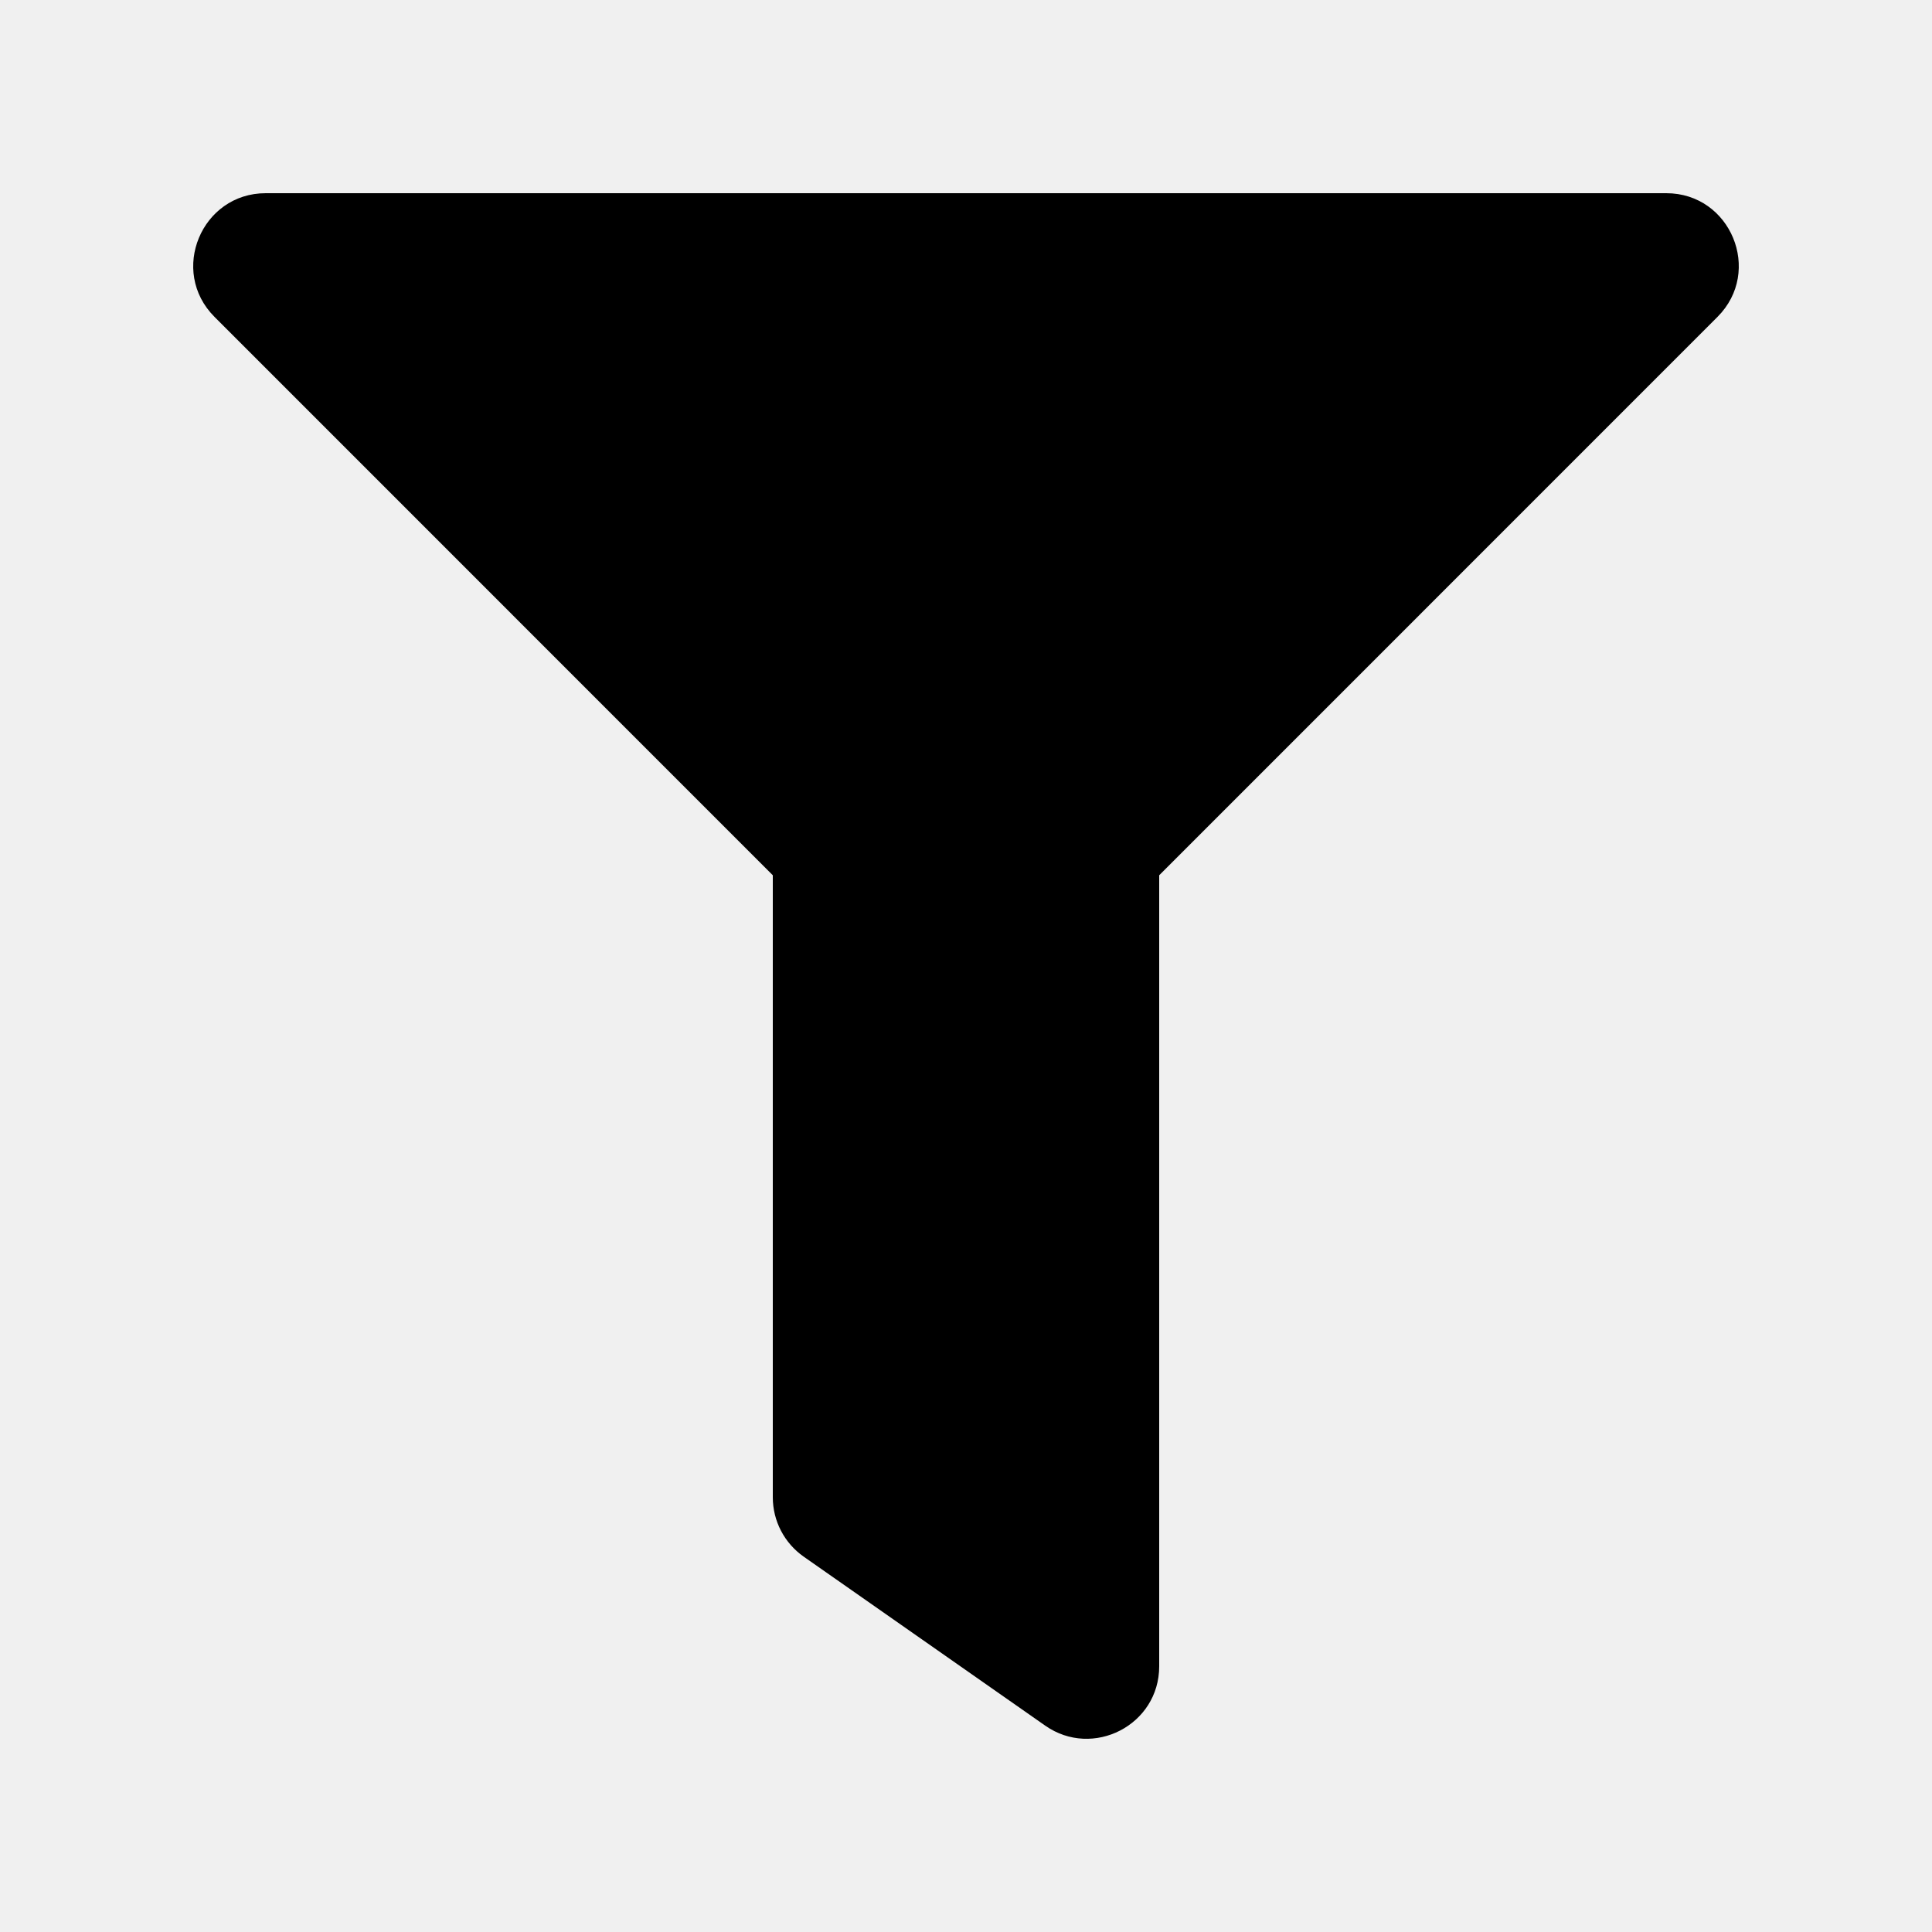
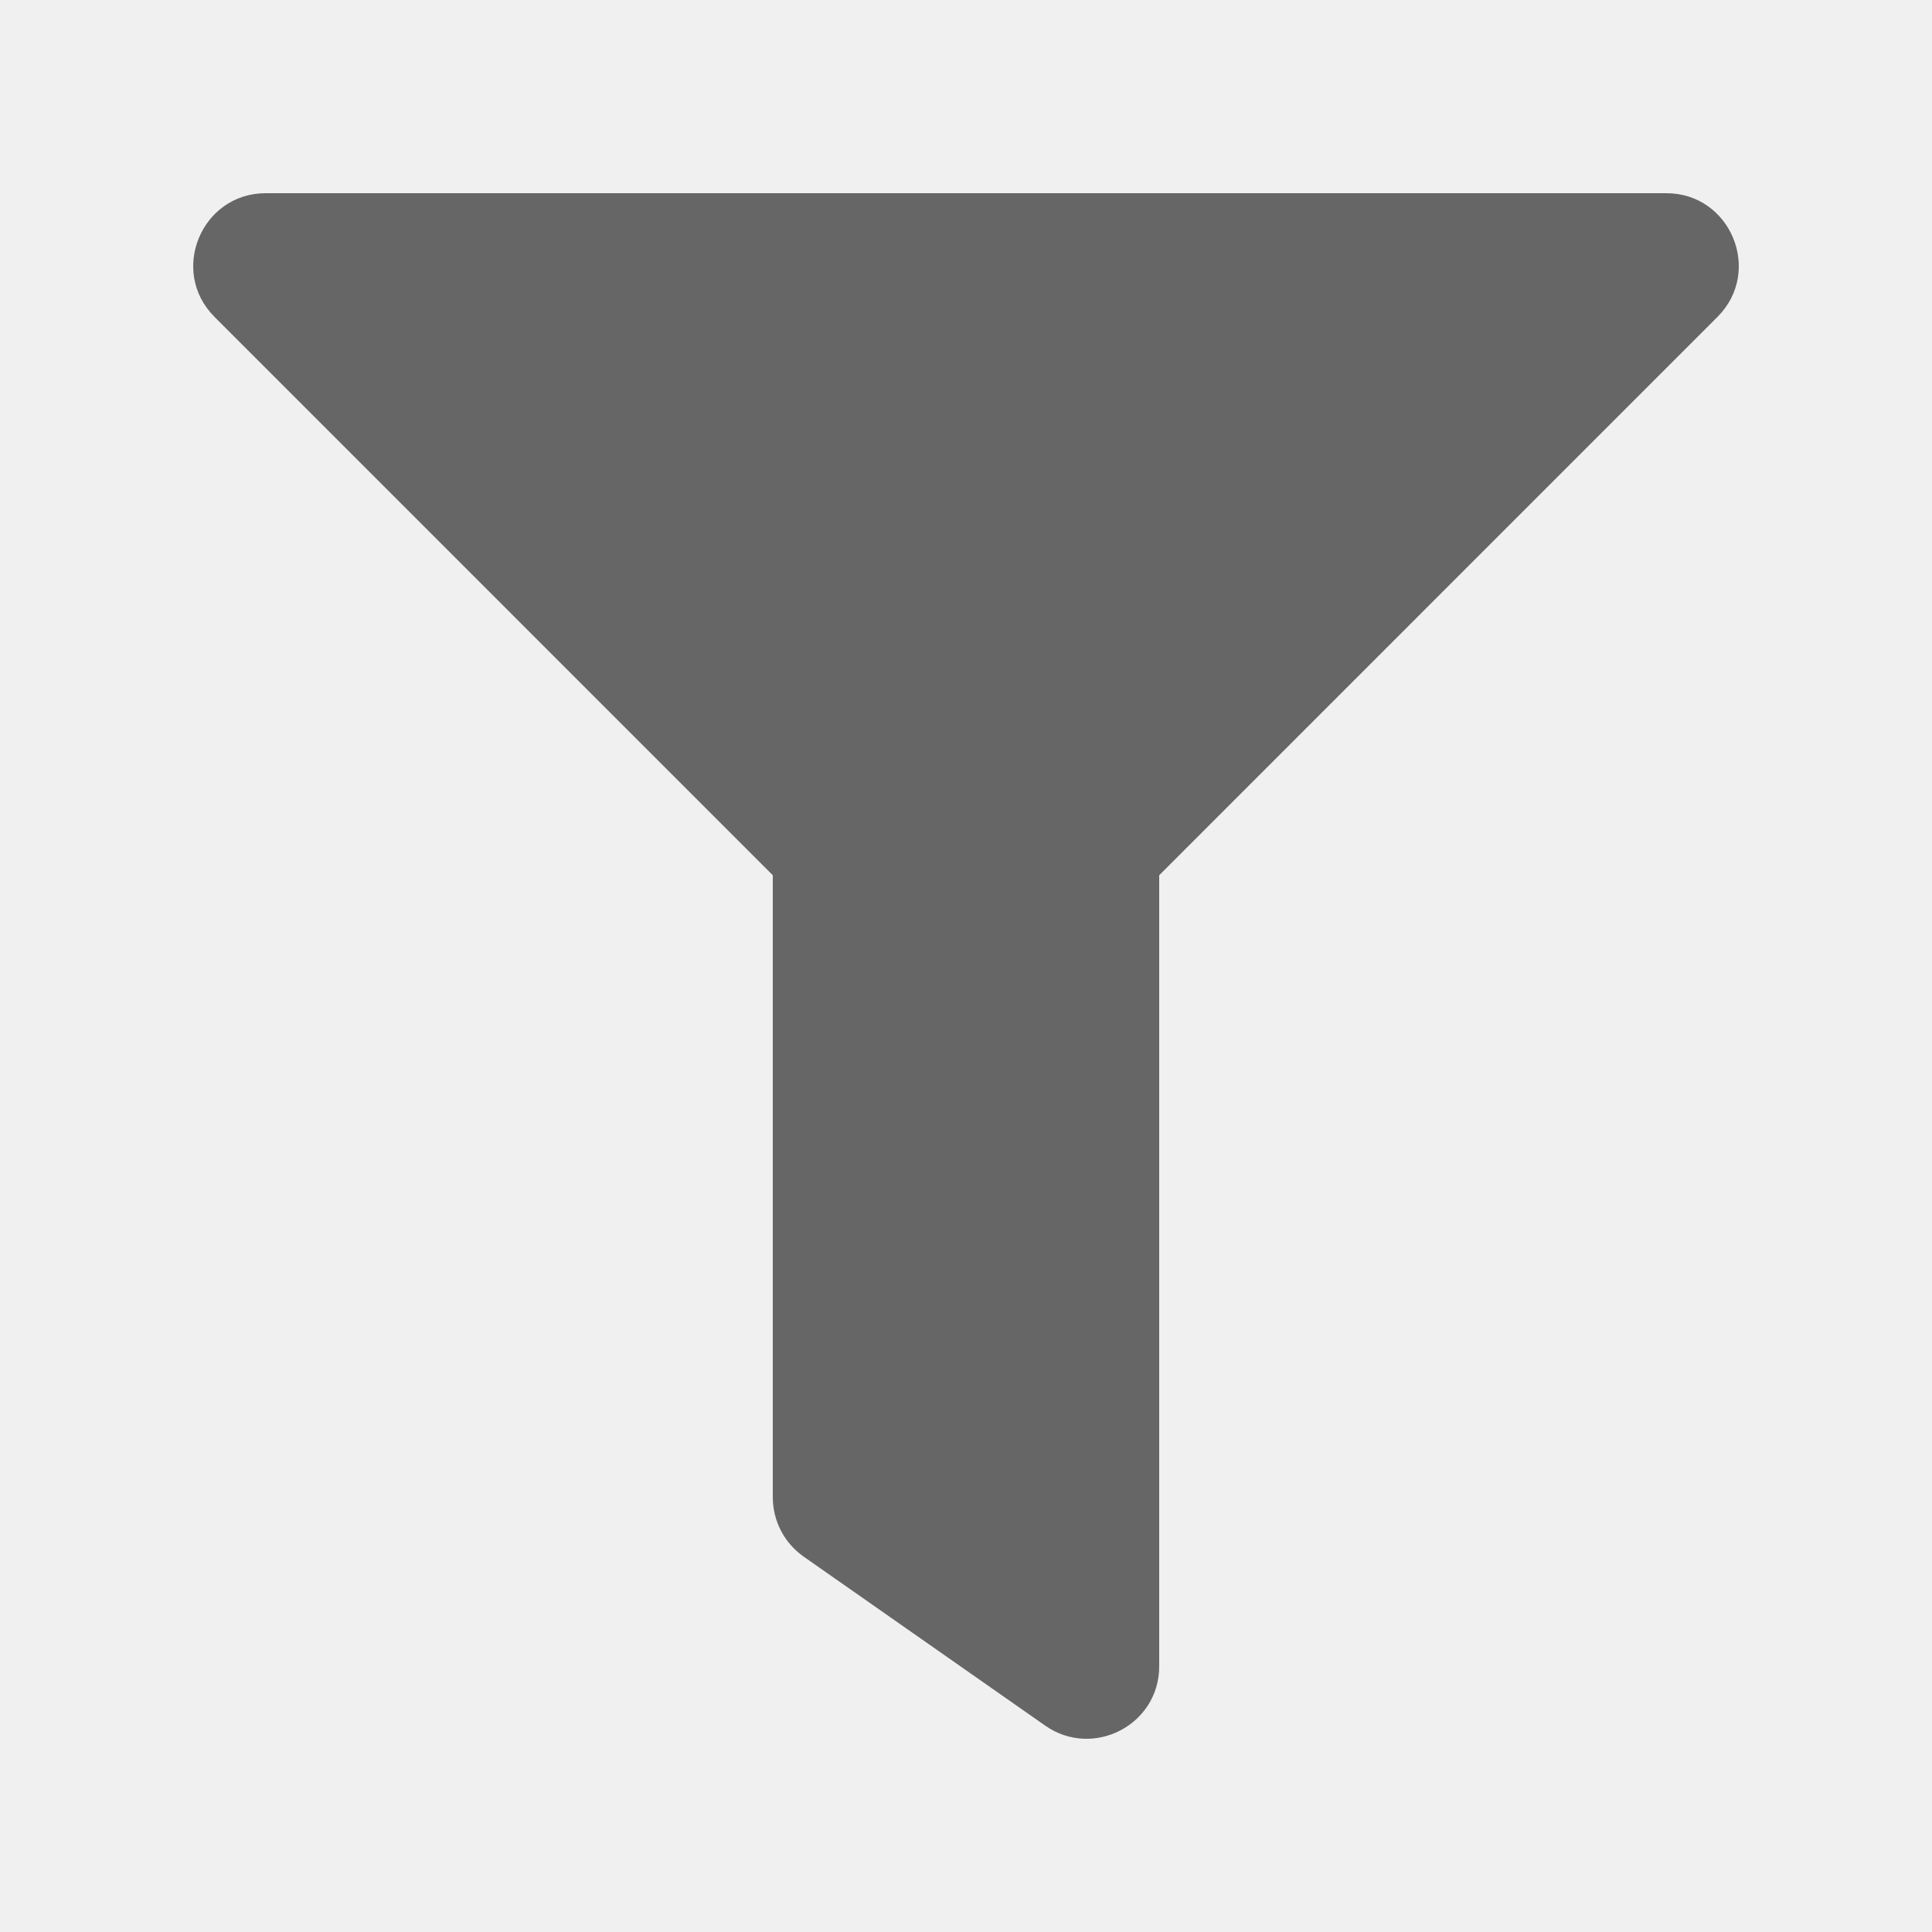
<svg xmlns="http://www.w3.org/2000/svg" xmlns:xlink="http://www.w3.org/1999/xlink" width="80px" height="80px" viewBox="0 0 80 80" version="1.1">
  <defs>
    <path d="M68.997,8 L11.003,8 C8.339,8 6.994,11.233 8.882,13.121 L32,36.243 L32,62 C32,62.979 32.478,63.896 33.28,64.458 L43.28,71.455 C45.252,72.836 48,71.437 48,68.998 L48,36.243 L71.118,13.121 C73.003,11.237 71.667,8 68.997,8 Z" id="path-1" />
  </defs>
  <g id="Icons/filter" stroke="none" stroke-width="1" fill="none" fill-rule="evenodd">
    <mask id="mask-2" fill="white">
      <use xlink:href="#path-1" />
    </mask>
-     <use id="Mask" fill="#000000" fill-rule="nonzero" xlink:href="#path-1" />
+     <use id="Mask" fill="#666666" fill-rule="nonzero" xlink:href="#path-1" />
  </g>
</svg>
